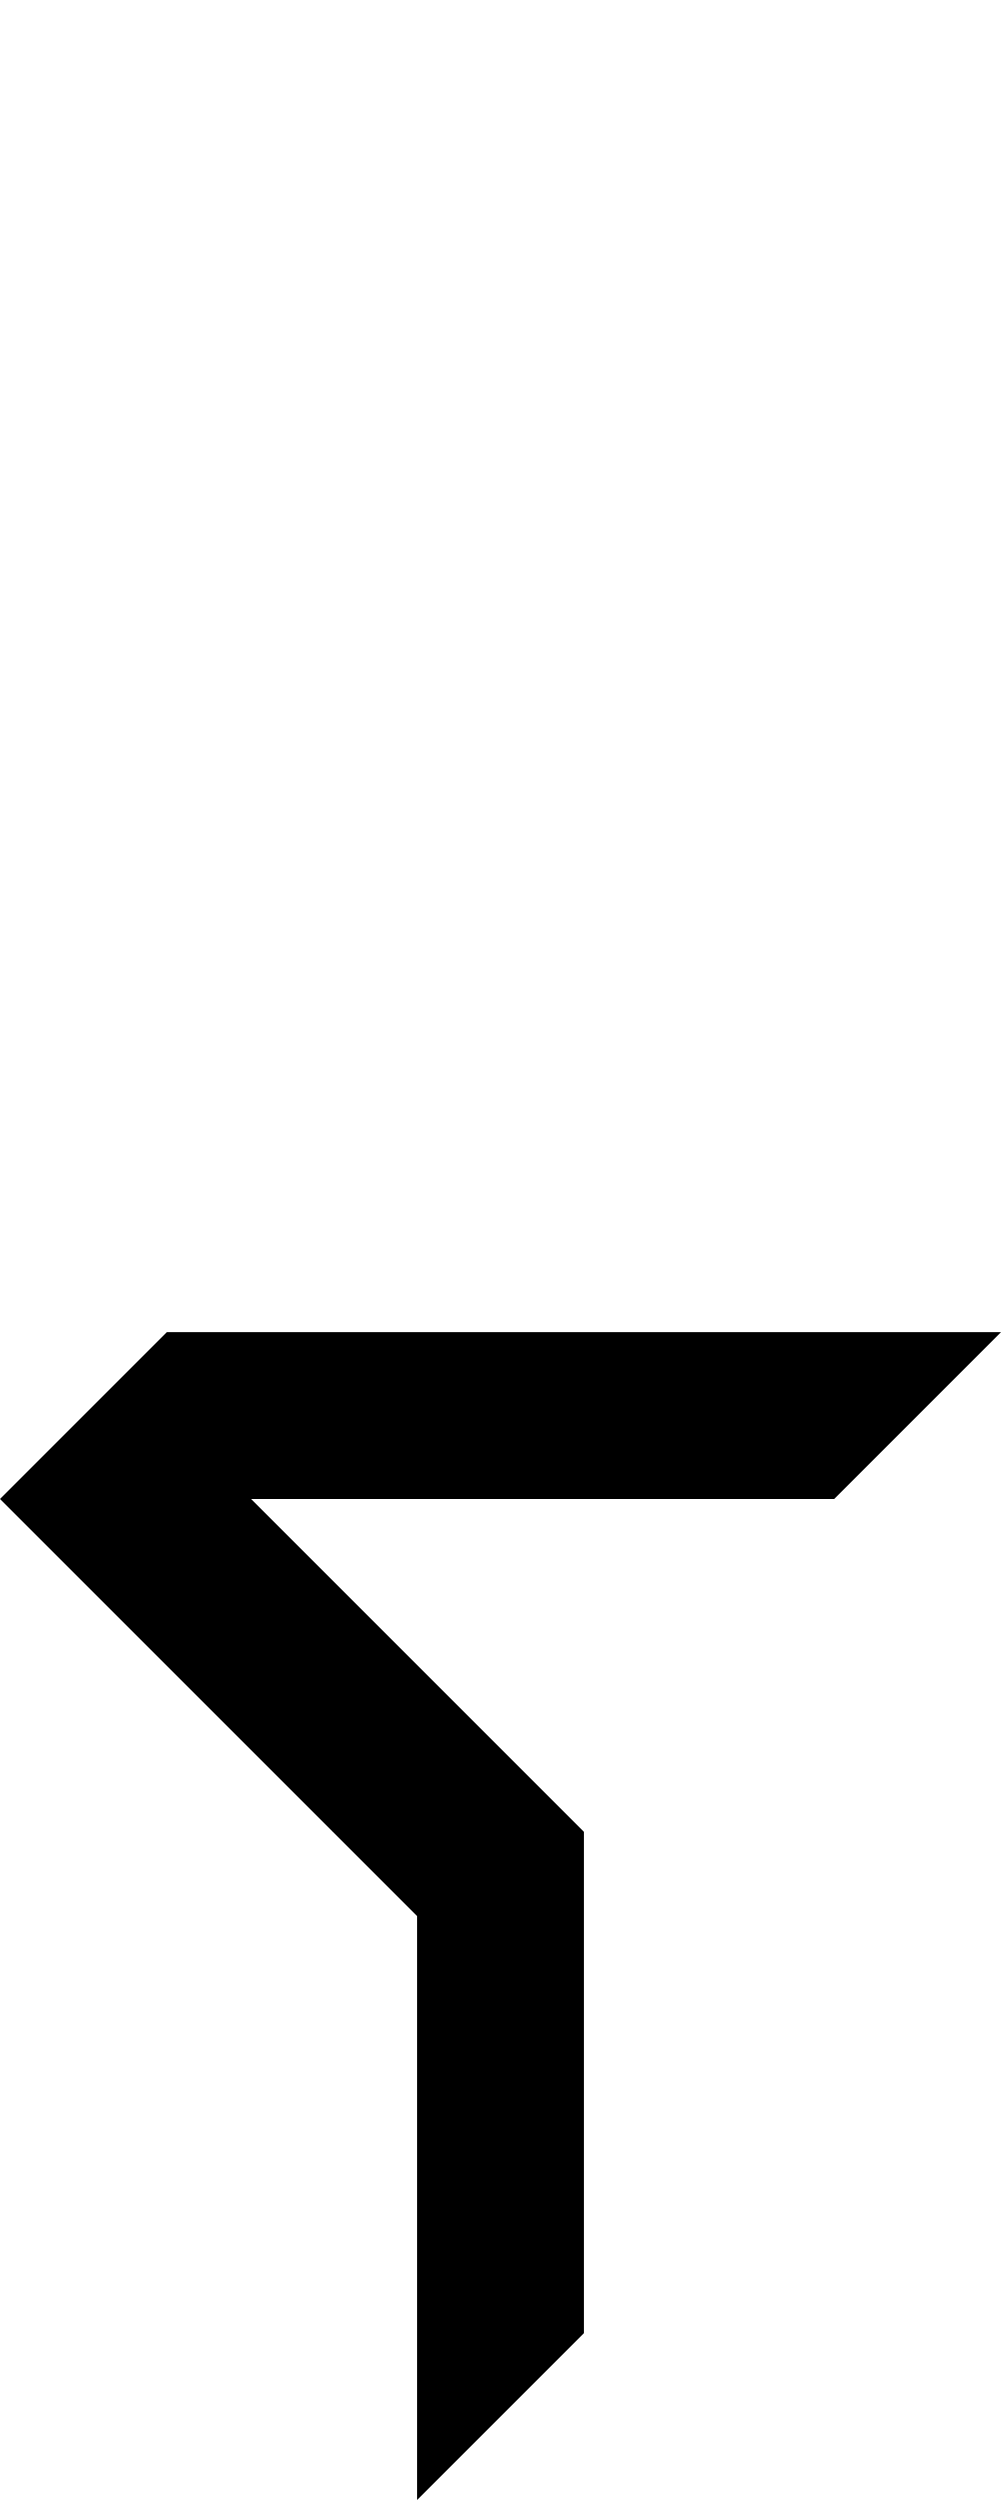
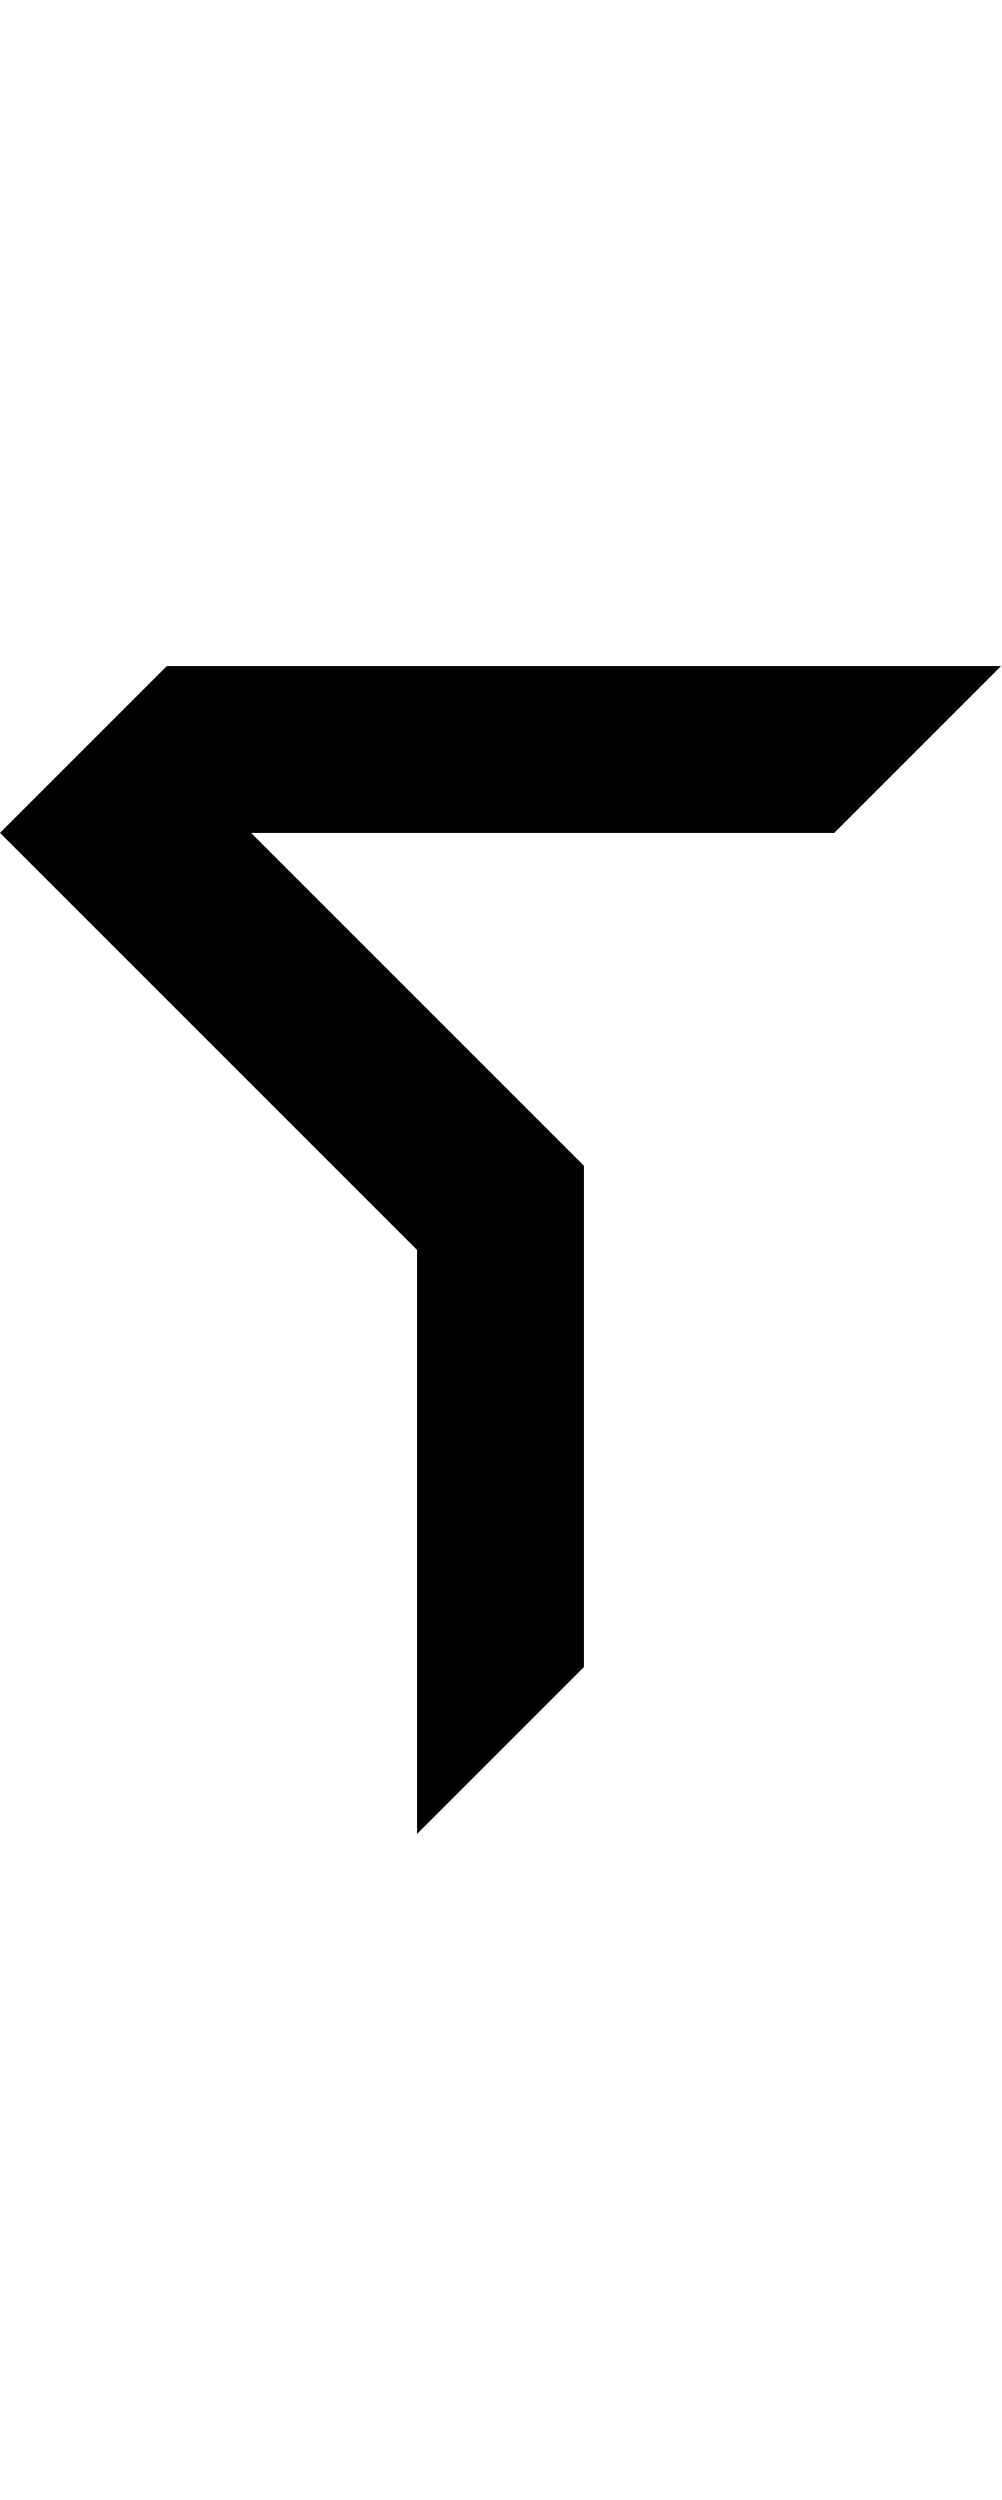
<svg xmlns="http://www.w3.org/2000/svg" viewBox="0 0 60 149.85" width="60" height="149.85" fill="currentColor" stroke="none">
-   <g transform="translate(30 114.85)">
+   <g transform="translate(30 74.925)">
    <g>
      <g>
        <path d="M -14.95 -25 l 34.95 0 l 10 -10 l -50 0 l -10 10 l 25 25 l 0 35 l 10 -10 l 0 -30.05 l -19.95 -19.95 z" />
      </g>
    </g>
  </g>
</svg>
